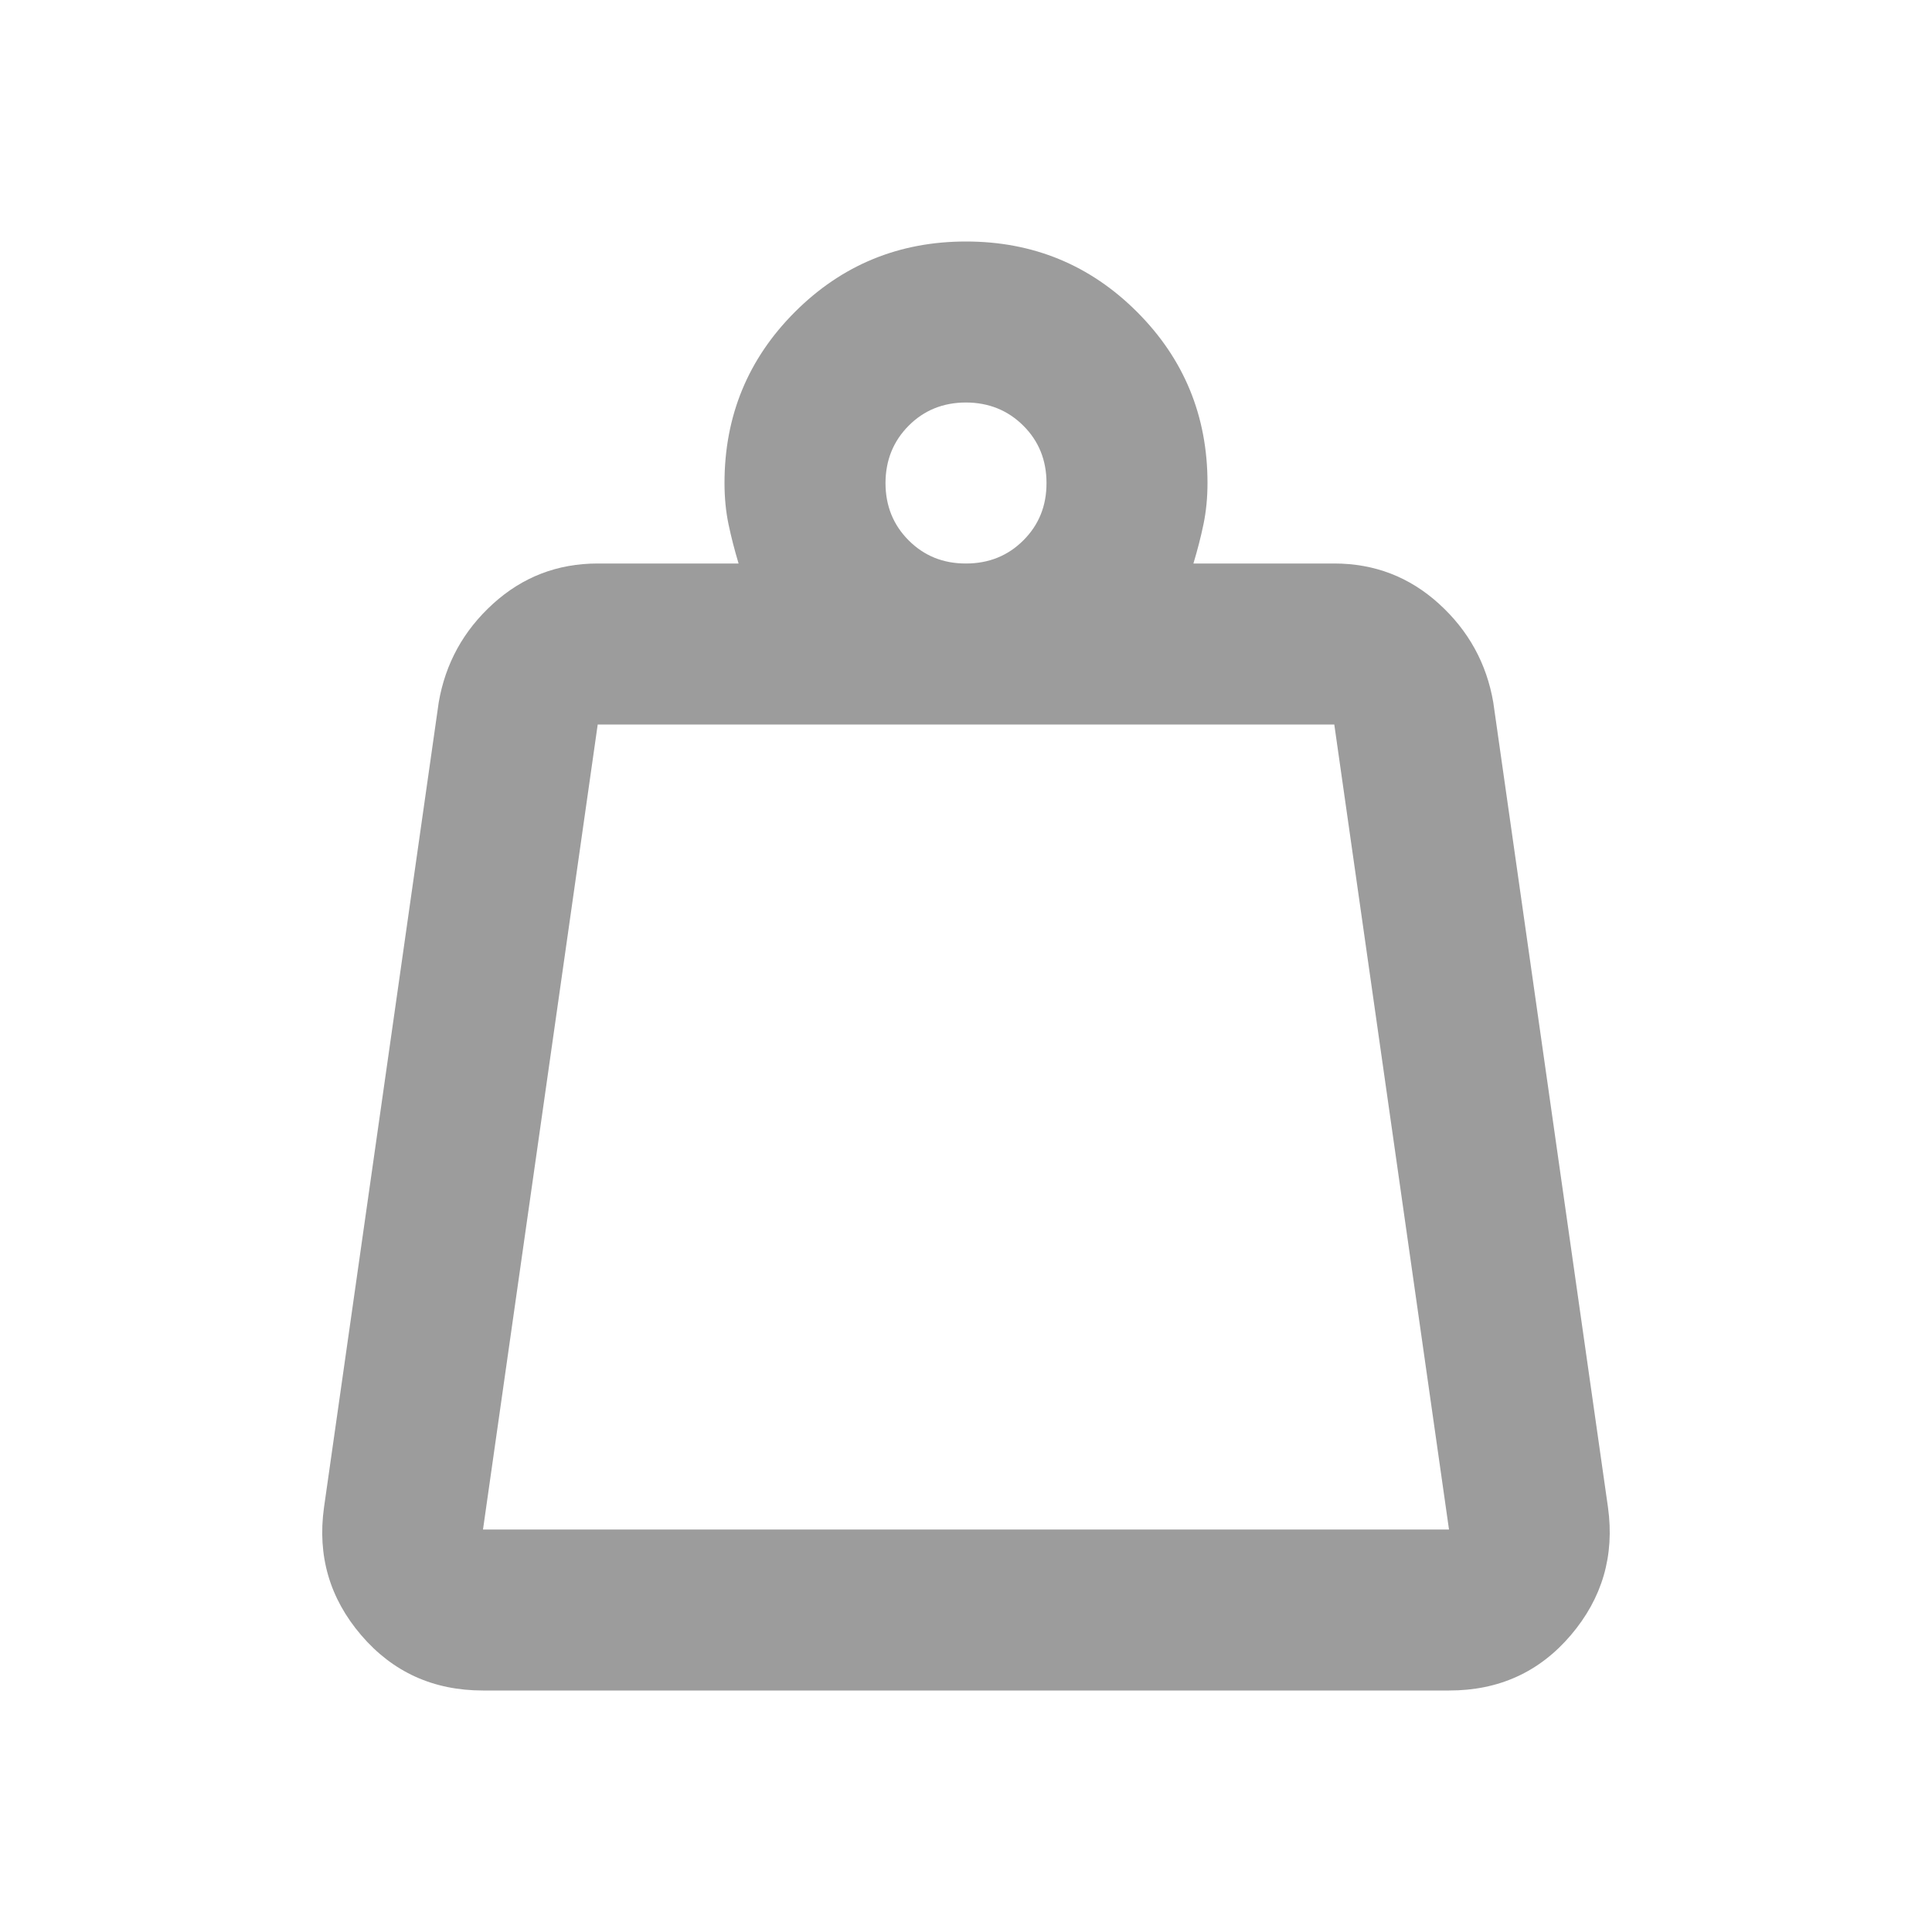
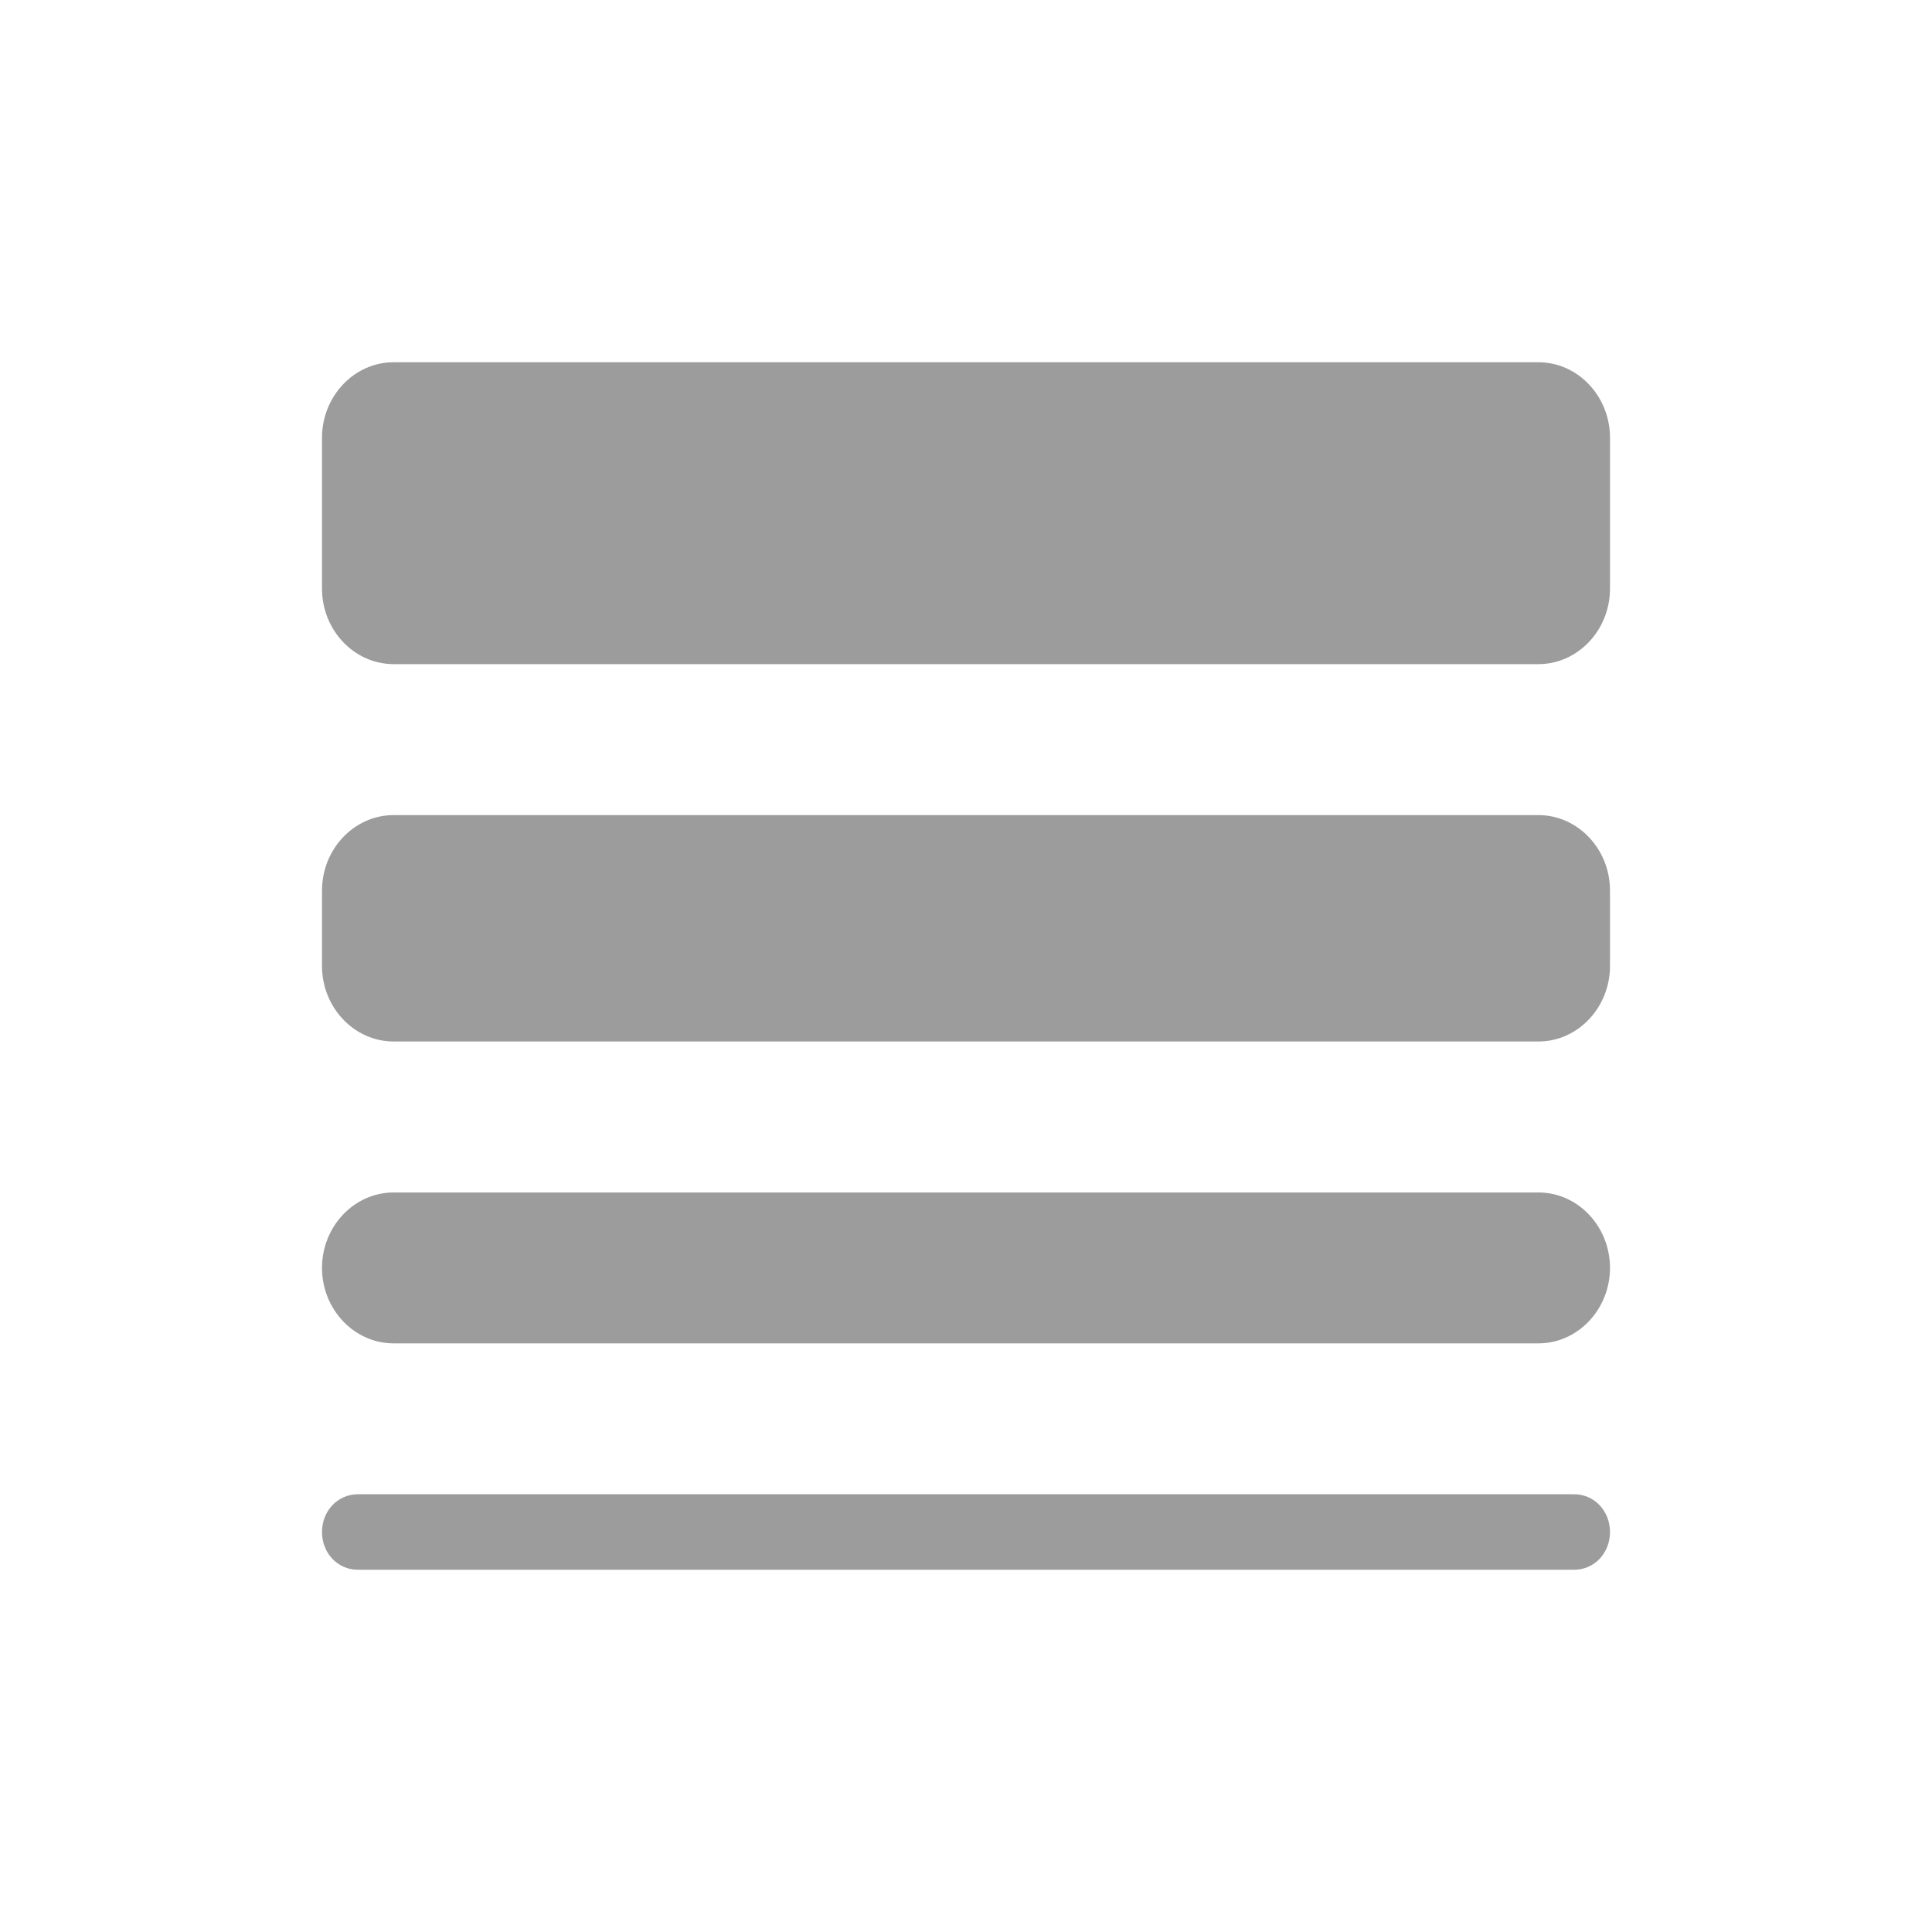
- <svg xmlns="http://www.w3.org/2000/svg" viewBox="0 0 24 24" width="24" height="24" fill="none">
-   <rect id="material-symbols:weight-outline" width="24" height="24" x="0" y="0" fill="rgb(255,255,255)" fill-opacity="0" />
-   <path id="Vector" d="M6 19L18 19L16.575 9L7.425 9L6 19ZM12 7C12.283 7 12.521 6.904 12.713 6.712C12.905 6.52 13.001 6.283 13 6C13 5.717 12.904 5.479 12.712 5.288C12.52 5.097 12.283 5.001 12 5C11.717 5 11.479 5.096 11.288 5.288C11.097 5.48 11.001 5.717 11 6C11 6.283 11.096 6.521 11.288 6.713C11.48 6.905 11.717 7.001 12 7ZM14.825 7L16.575 7C17.075 7 17.508 7.167 17.875 7.5C18.242 7.833 18.467 8.242 18.55 8.725L19.975 18.725C20.058 19.325 19.904 19.854 19.513 20.313C19.122 20.772 18.617 21.001 18 21L6 21C5.383 21 4.879 20.771 4.487 20.313C4.095 19.855 3.941 19.326 4.025 18.725L5.45 8.725C5.533 8.242 5.758 7.833 6.125 7.5C6.492 7.167 6.925 7 7.425 7L9.175 7C9.125 6.833 9.083 6.671 9.05 6.513C9.017 6.355 9 6.184 9 6C9 5.167 9.292 4.458 9.875 3.875C10.458 3.292 11.167 3 12 3C12.833 3 13.542 3.292 14.125 3.875C14.708 4.458 15 5.167 15 6C15 6.183 14.983 6.354 14.95 6.513C14.917 6.672 14.875 6.834 14.825 7Z" fill="rgb(156.188,156.188,156.188)" fill-rule="nonzero" />
+ <svg xmlns="http://www.w3.org/2000/svg" viewBox="0 0 24.288 24.288" width="24.288" height="24.288" fill="none">
+   <rect id="ic:round-line-weight" width="24.288" height="24.288" x="0" y="0" fill="rgb(255,255,255)" fill-opacity="0" />
+   <path id="Vector" d="M19.341 14.991L4.948 14.991C4.453 14.991 4.048 15.417 4.048 15.939C4.048 16.461 4.453 16.888 4.948 16.888L19.341 16.888C19.835 16.888 20.24 16.461 20.24 15.939C20.24 15.417 19.835 14.991 19.341 14.991ZM19.341 10.247L4.948 10.247C4.453 10.247 4.048 10.674 4.048 11.195L4.048 12.144C4.048 12.666 4.453 13.093 4.948 13.093L19.341 13.093C19.835 13.093 20.24 12.666 20.24 12.144L20.24 11.195C20.24 10.674 19.835 10.247 19.341 10.247ZM19.341 4.554L4.948 4.554C4.453 4.554 4.048 4.981 4.048 5.503L4.048 7.4C4.048 7.922 4.453 8.349 4.948 8.349L19.341 8.349C19.835 8.349 20.24 7.922 20.24 7.4L20.24 5.503C20.24 4.981 19.835 4.554 19.341 4.554ZM19.79 18.785L4.498 18.785C4.246 18.785 4.048 18.994 4.048 19.26C4.048 19.526 4.246 19.734 4.498 19.734L19.79 19.734C20.042 19.734 20.24 19.526 20.24 19.26C20.24 18.994 20.042 18.785 19.79 18.785Z" fill="rgb(156.188,156.188,156.188)" fill-rule="nonzero" />
</svg>
